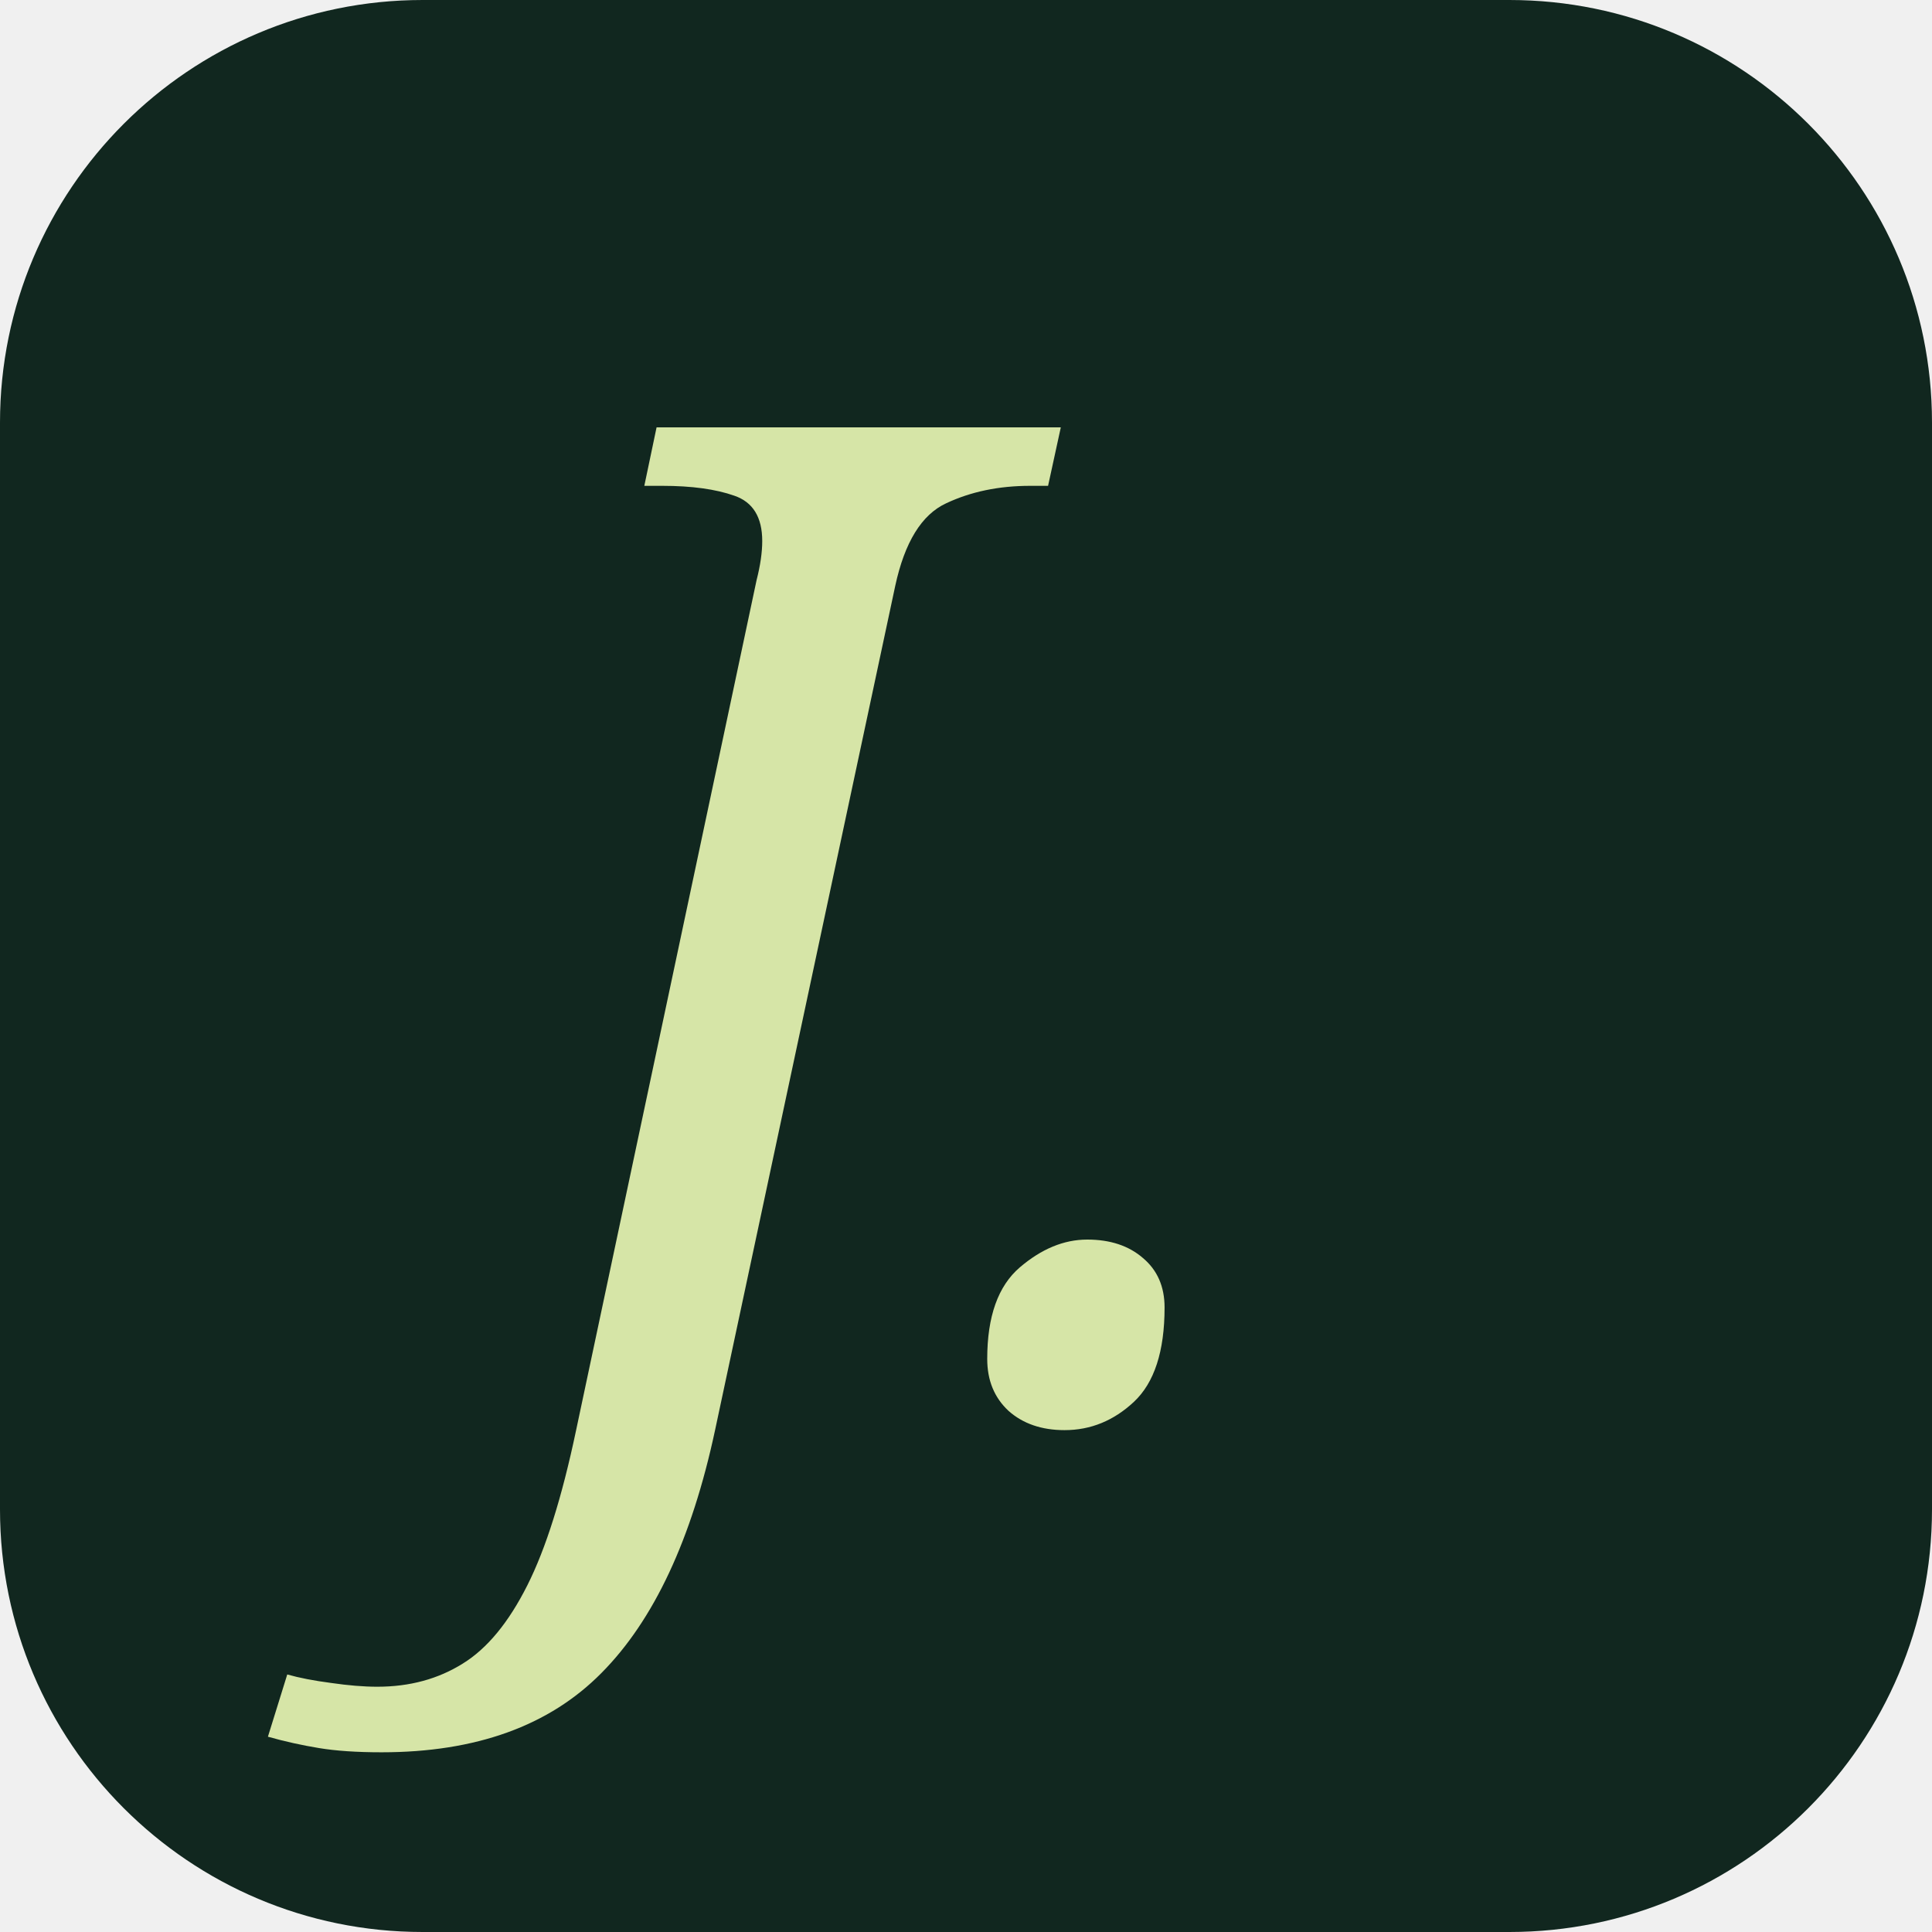
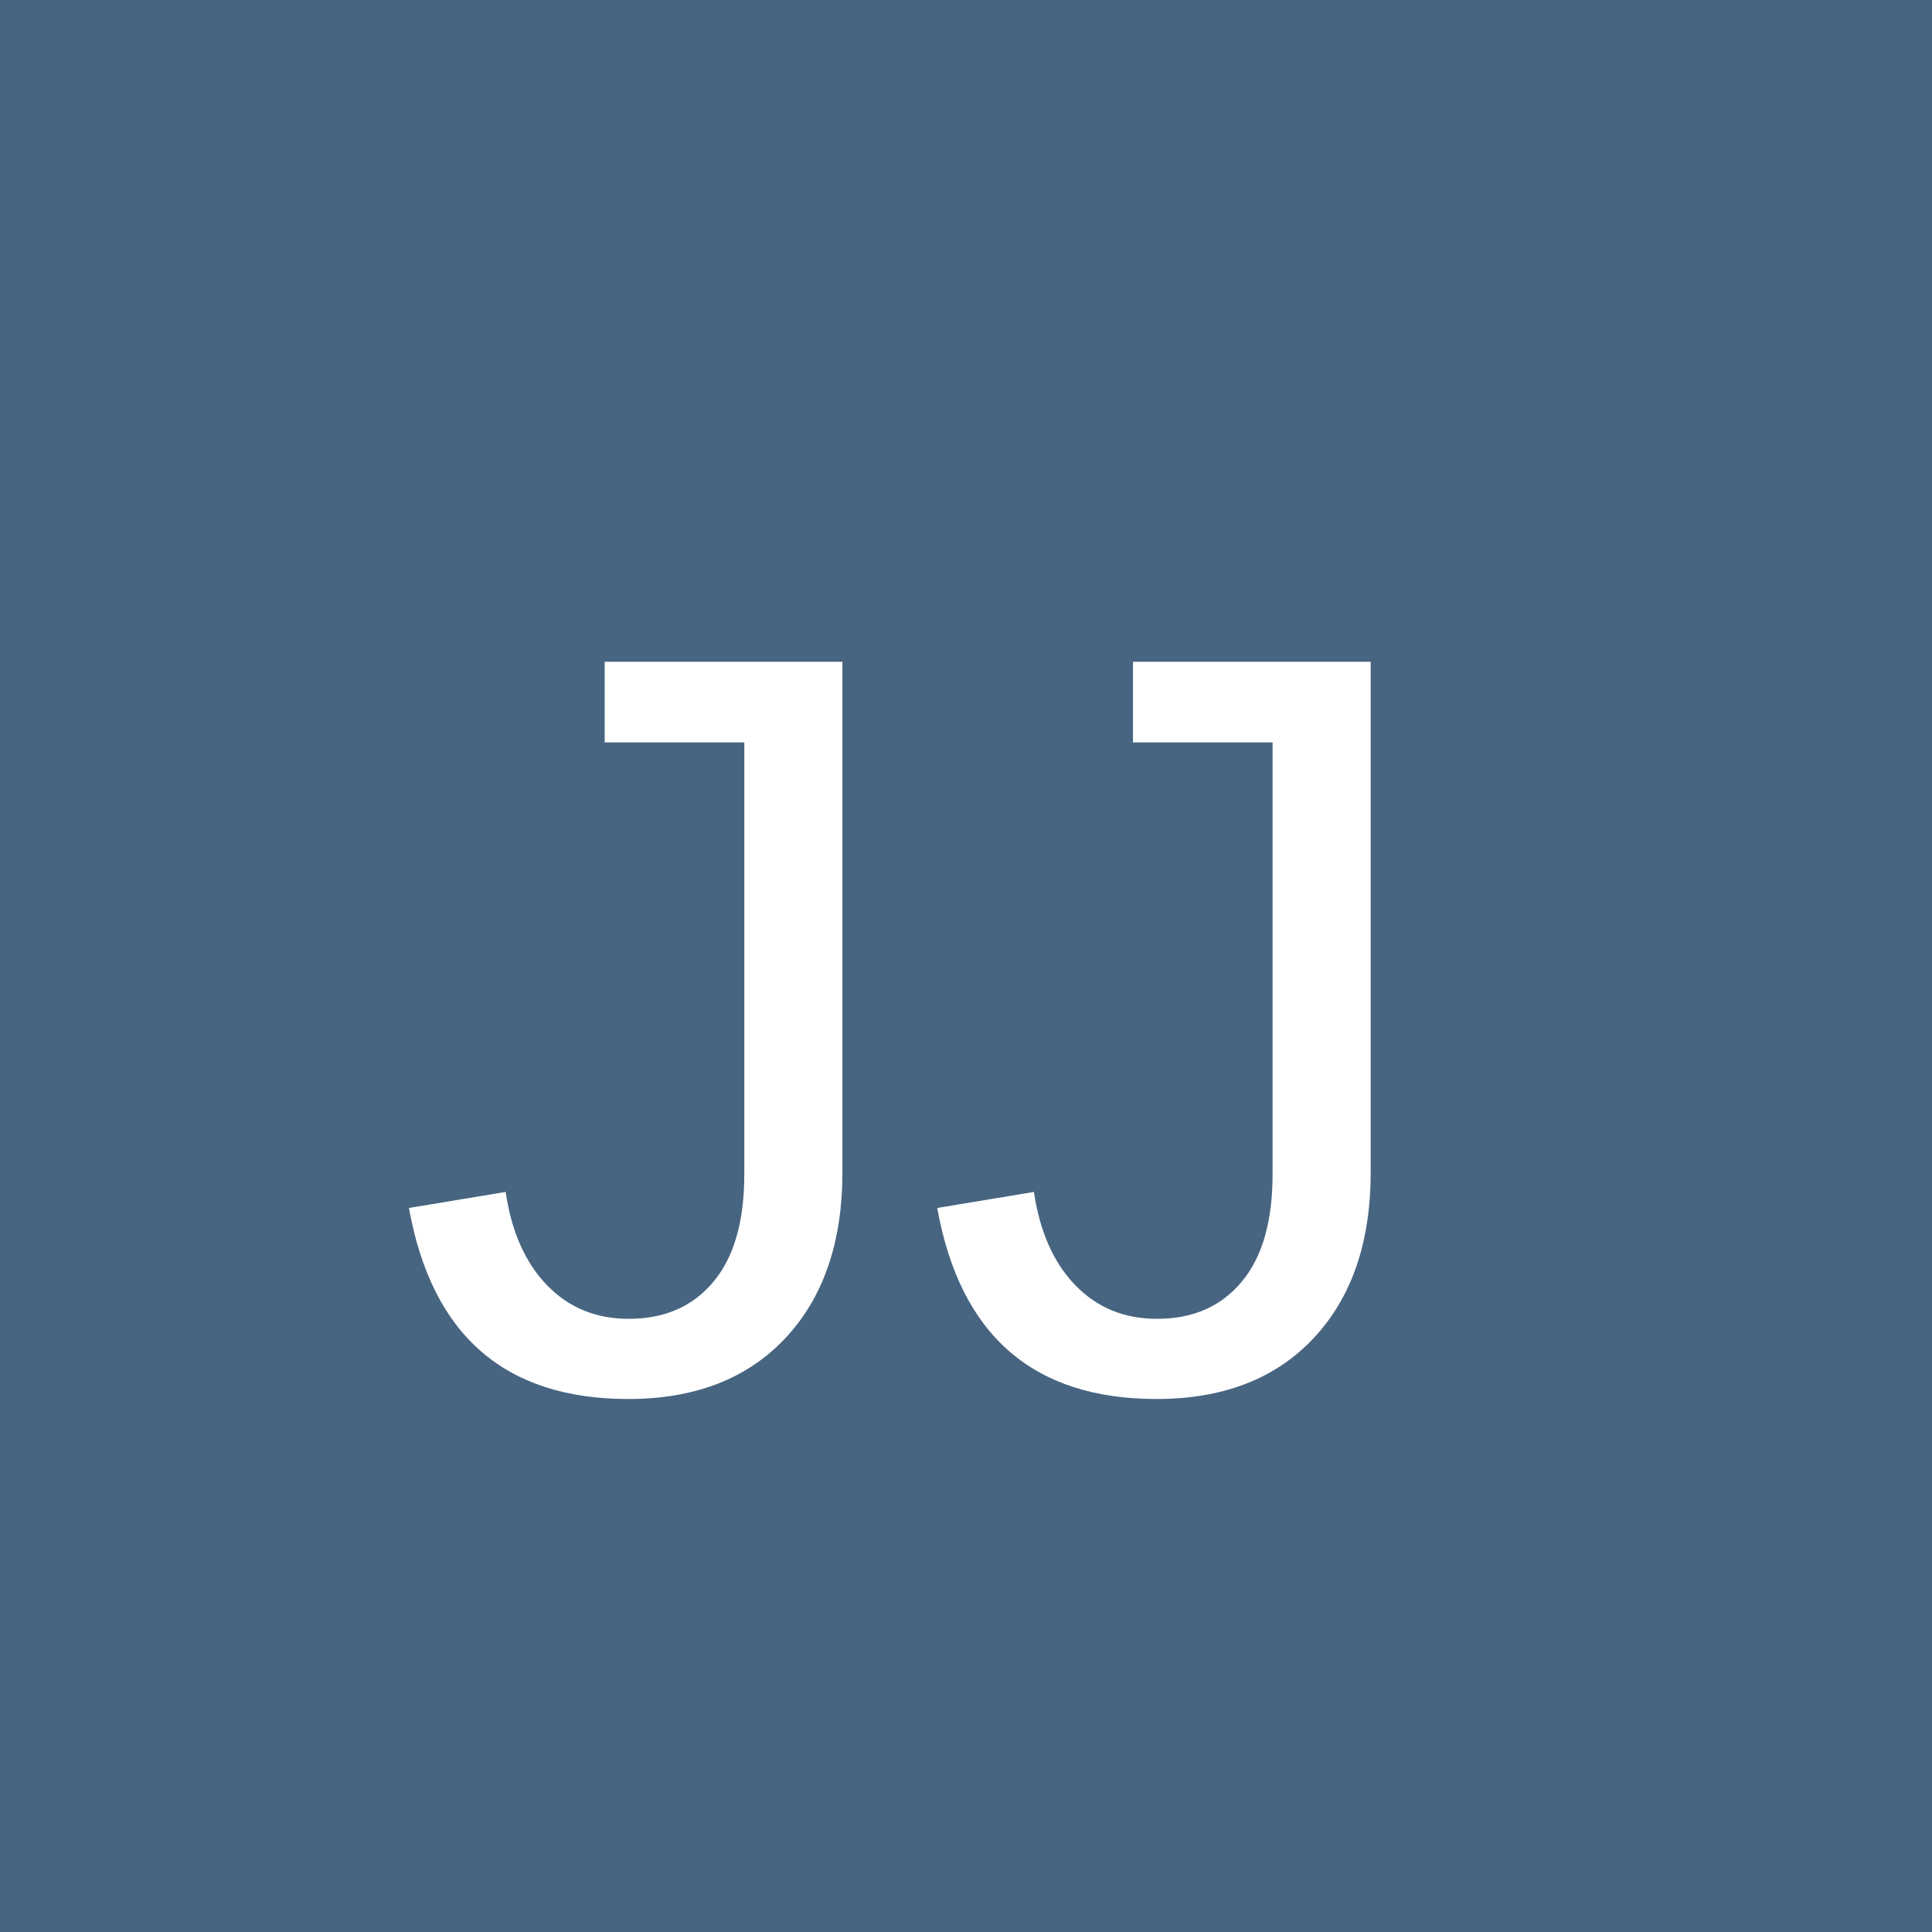
<svg xmlns="http://www.w3.org/2000/svg" viewBox="0 0 64 64">
-   <rect width="64" height="64" rx="14" fill="#11271f" />
-   <text x="16" y="47" fill="#d6e5a7" font-family="Georgia,serif" font-size="46" font-style="italic">J.</text>
+   <rect width="64" height="64" fill="#476581" />
+   <text x="13" y="46" fill="white" font-family="Arial,sans-serif" font-size="35">JJ</text>
</svg>
